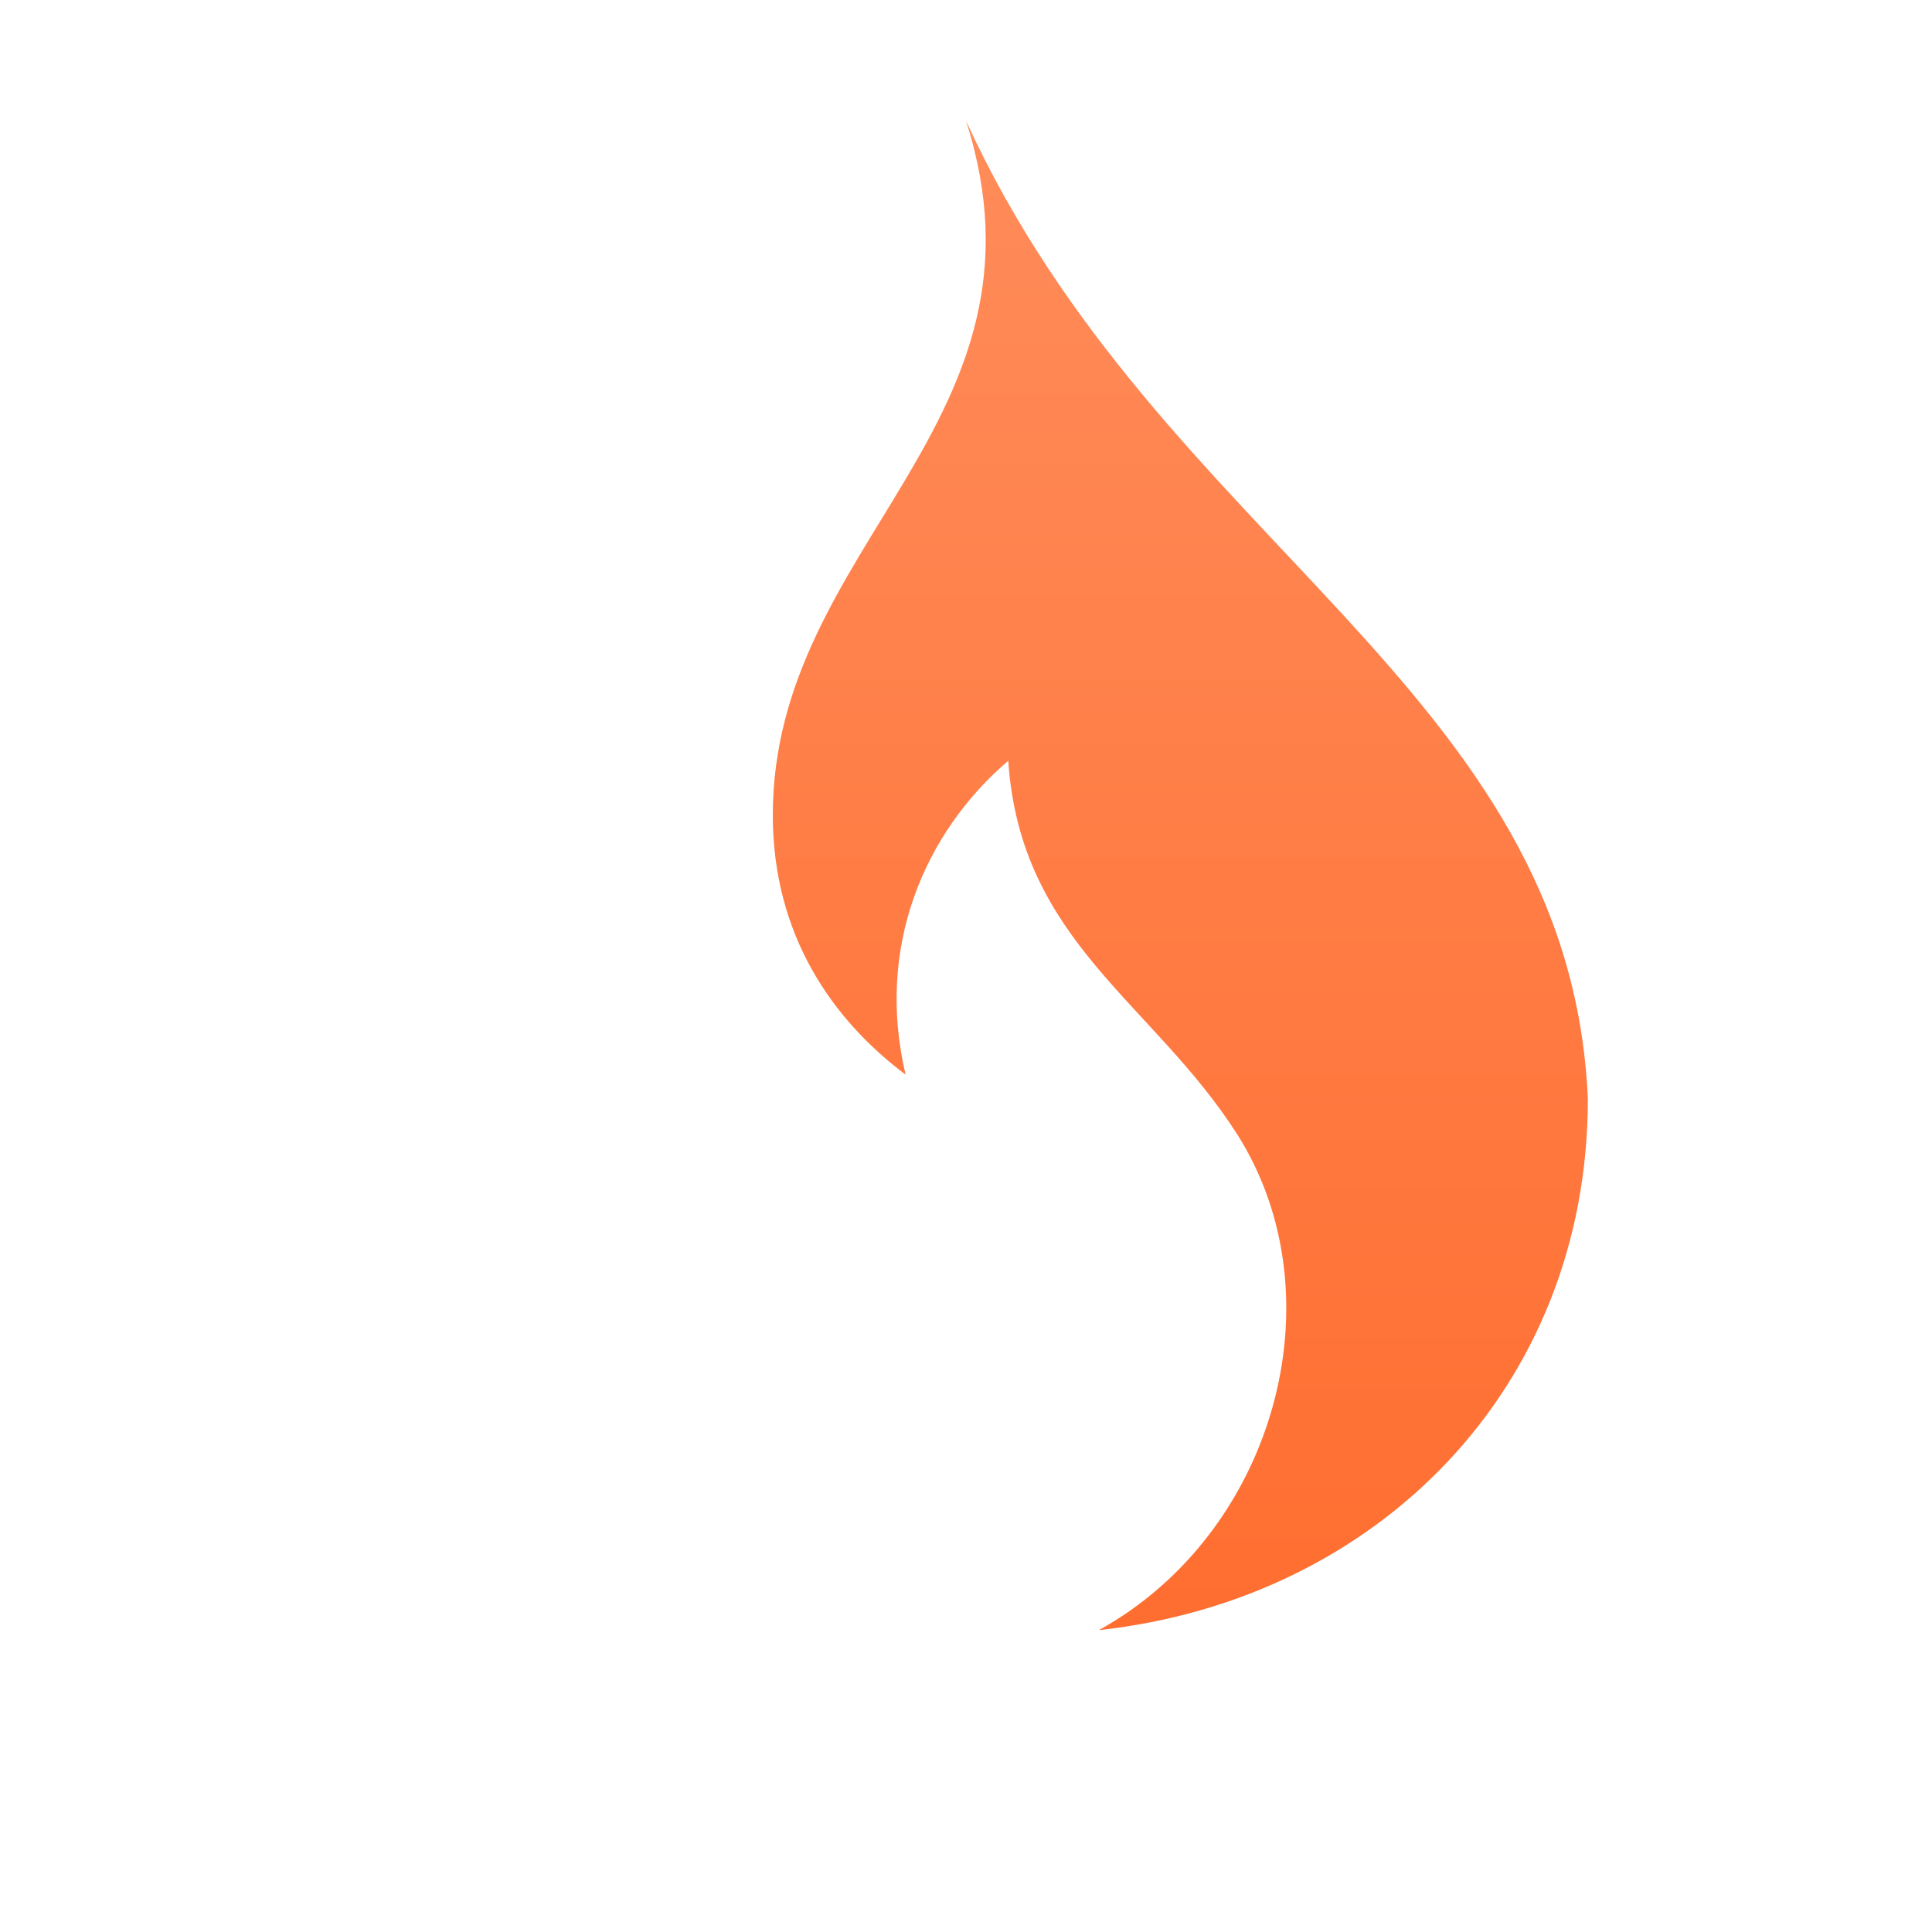
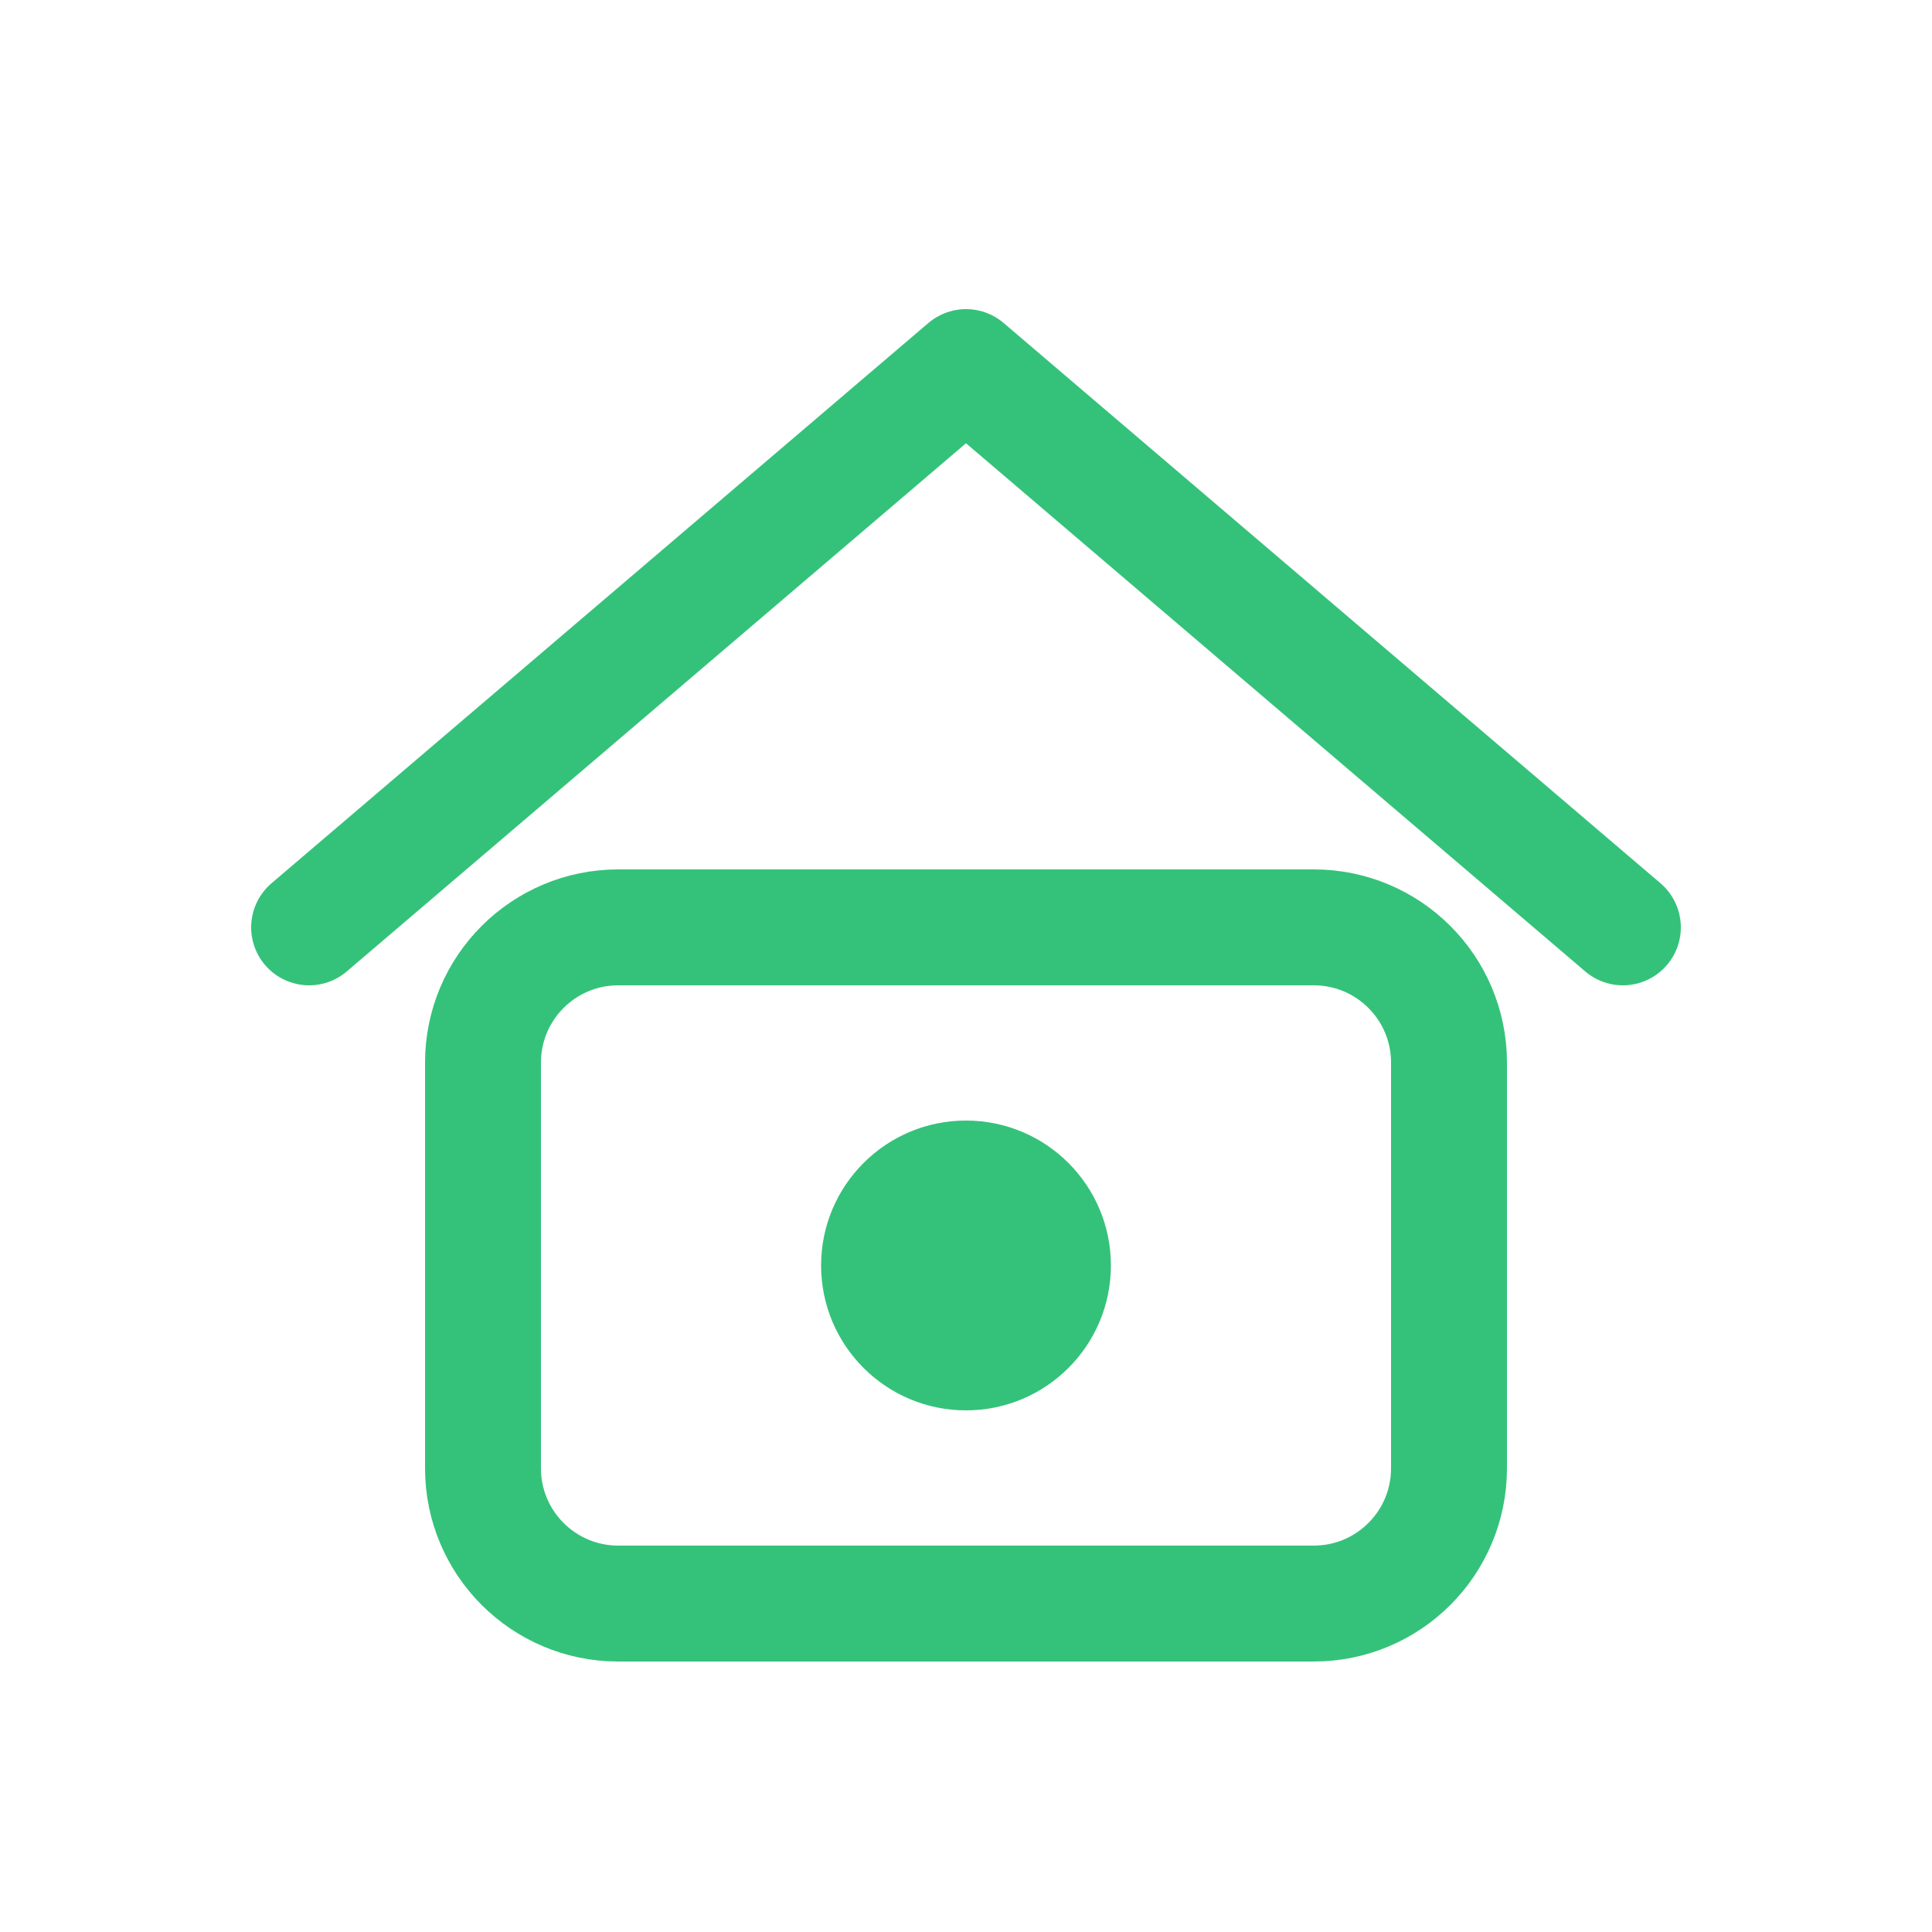
- <svg xmlns="http://www.w3.org/2000/svg" viewBox="0 0 32 32" fill="none">
-   <defs>
-     <linearGradient id="f" x1="16" y1="2" x2="16" y2="30" gradientUnits="userSpaceOnUse">
-       <stop stop-color="#ff8c5a" />
-       <stop offset="1" stop-color="#ff6a2b" />
-     </linearGradient>
-   </defs>
-   <path fill="url(#f)" d="M16 2c1.6 5-3.2 7-3.2 11.5 0 2 1 3.4 2.2 4.3-.5-2.1.3-4 1.7-5.2.2 3 2.4 4 3.8 6.2 1.7 2.7.6 6.6-2.3 8.2 4.6-.5 8.1-4 8.1-8.8C26 11.4 19.2 9 16 2Z" />
-   <path fill="#0e0f13" d="M14.4 17.6c-1.6 1.1-2.5 2.8-2.5 4.6 0 3 2.2 5.2 5 5.6-2.3-1.4-3.1-4-2-6.2-.6-.2-1.1-.6-1.4-1.1-.4-.7-.4-1.6-.1-2.9Z" opacity=".0" />
+ <svg xmlns="http://www.w3.org/2000/svg" viewBox="0 0 100 100" fill="none">
+   <path d="M16 48 L50 19 L84 48" stroke="#34c27a" stroke-width="6" stroke-linecap="round" stroke-linejoin="round" />
+   <rect x="25" y="48" width="50" height="35" rx="7" stroke="#34c27a" stroke-width="6" />
+   <circle cx="50" cy="65.5" r="7.5" fill="#34c27a" />
</svg>
